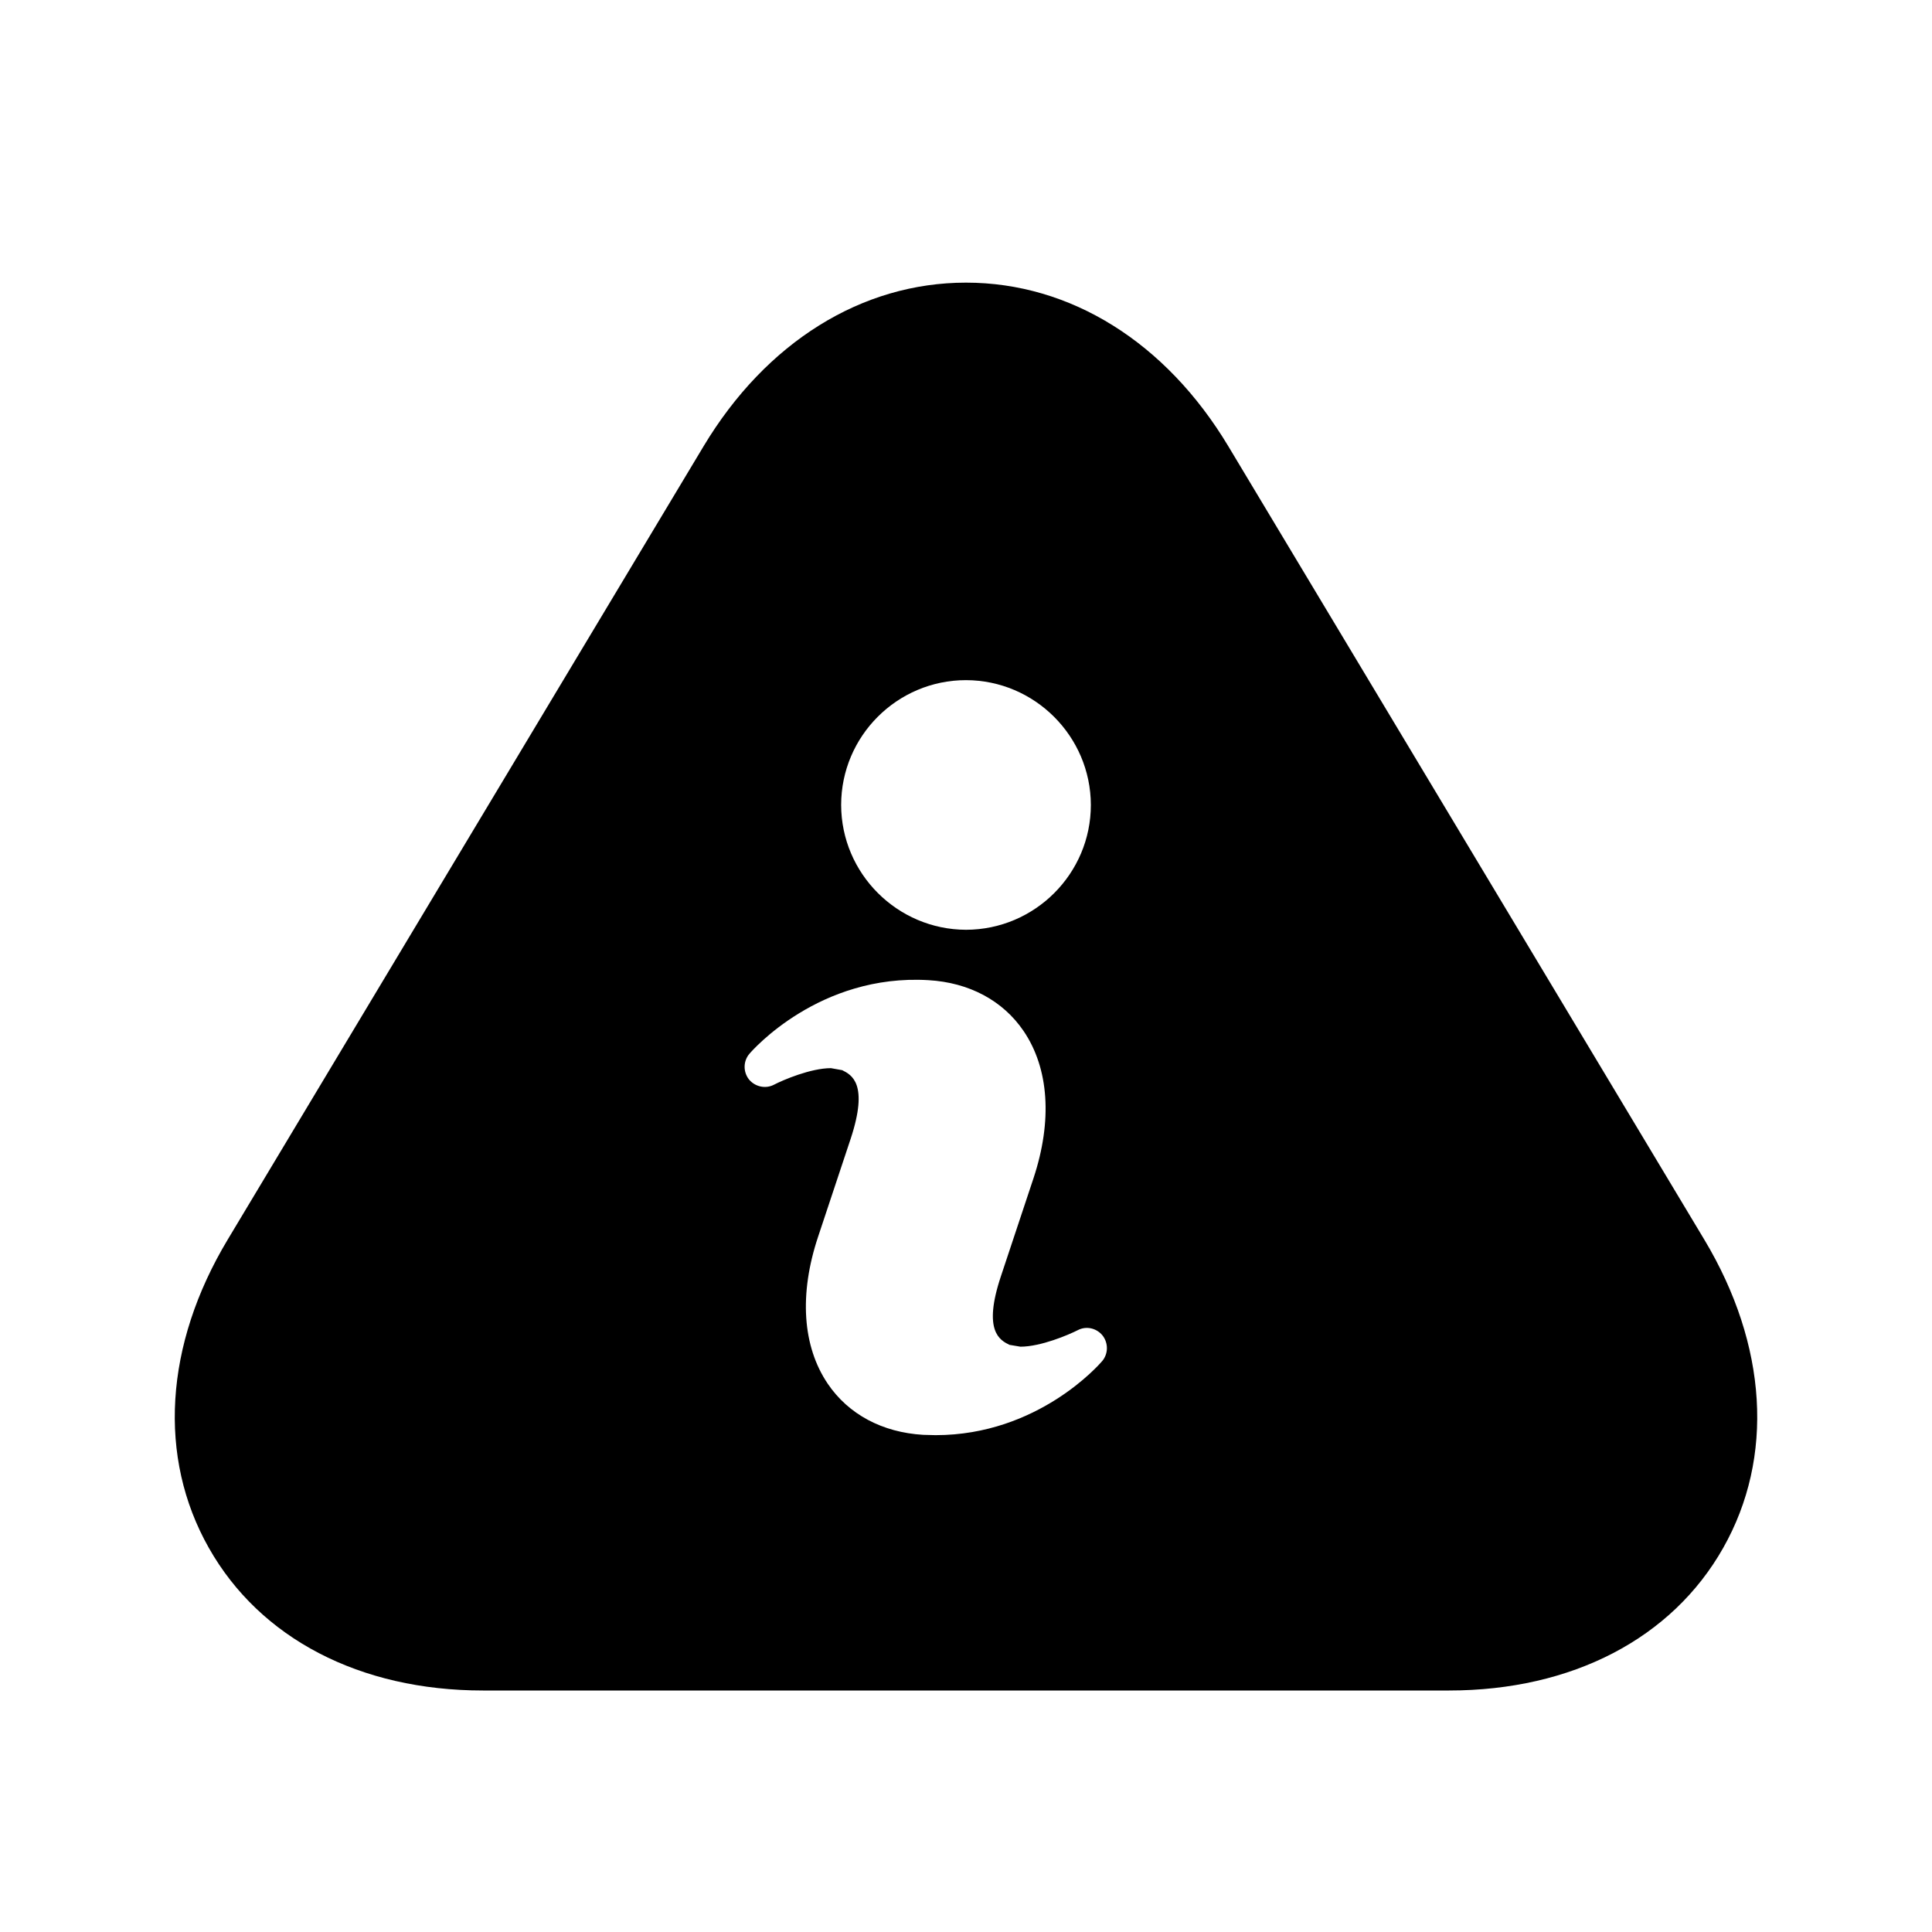
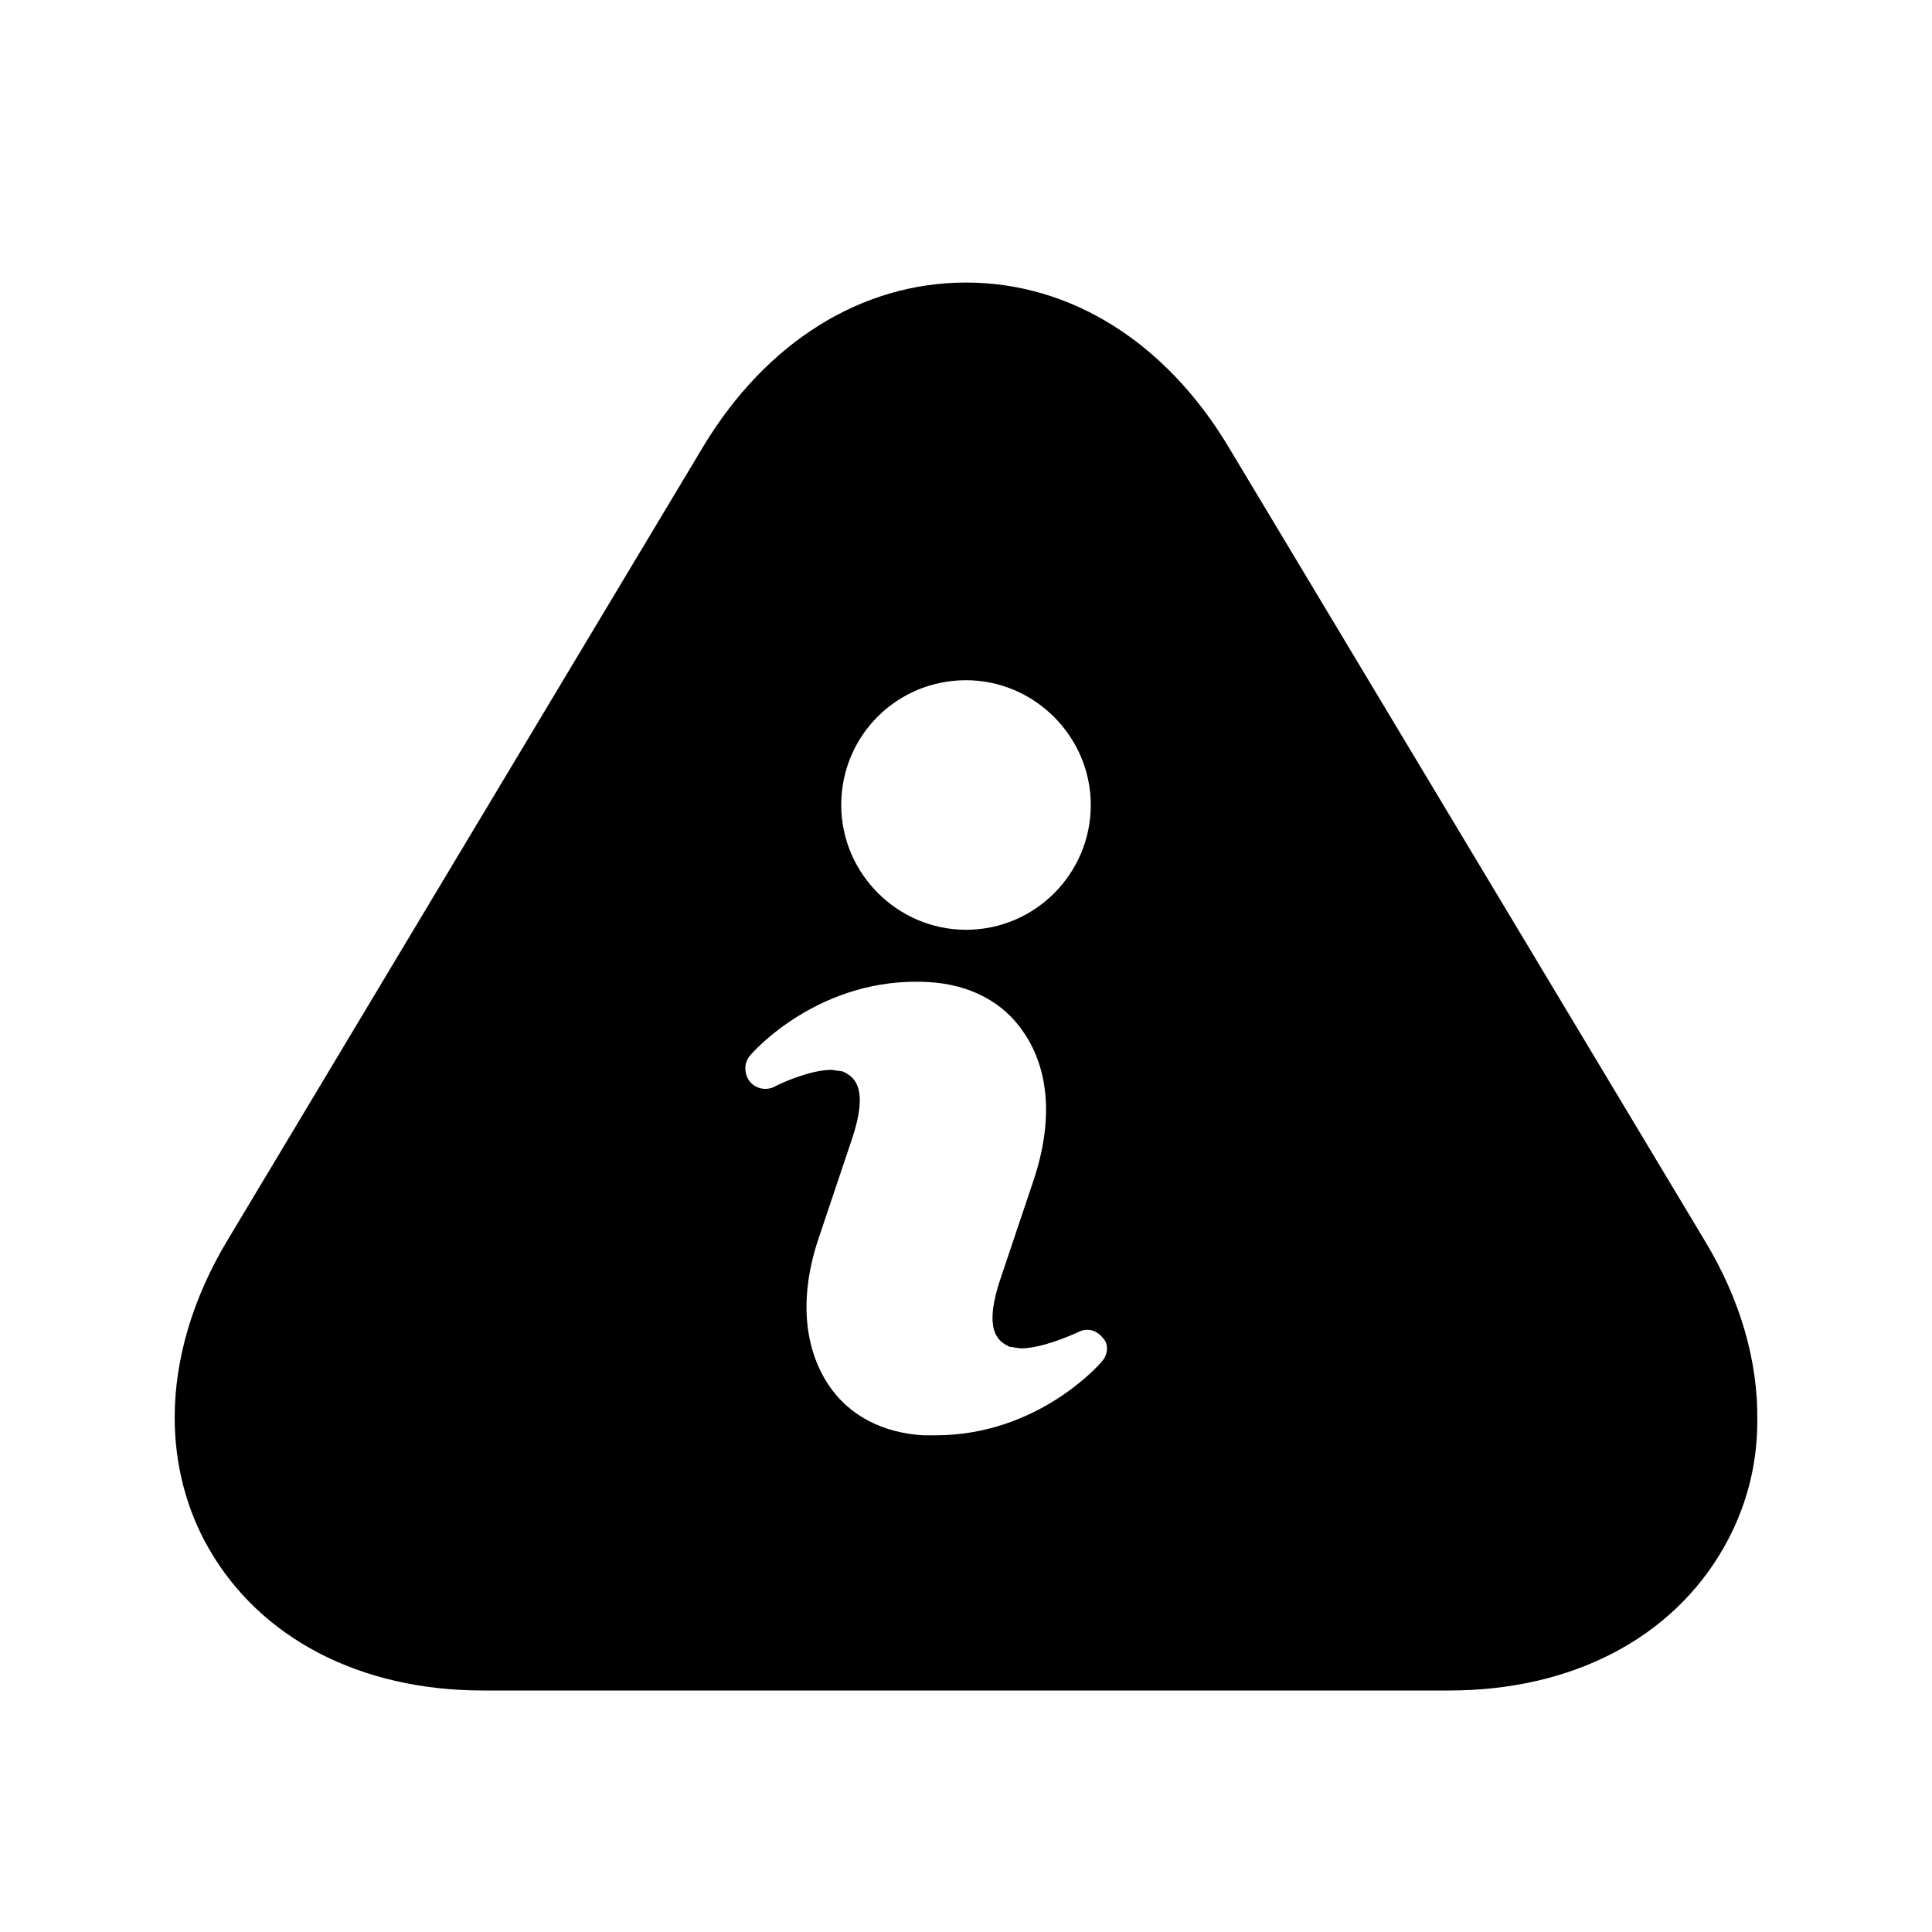
<svg xmlns="http://www.w3.org/2000/svg" version="1.2" baseProfile="tiny" width="24" height="24" viewBox="0 0 24 24">
-   <path d="M21.171 15.398l-5.912-9.854c-.776-1.293-1.963-2.033-3.259-2.033s-2.483.74-3.259 2.031l-5.912 9.856c-.786 1.309-.872 2.705-.235 3.83.636 1.126 1.878 1.772 3.406 1.772h12c1.528 0 2.77-.646 3.406-1.771.637-1.125.551-2.521-.235-3.831zm-9.171-6.949c.854.002 1.549.698 1.551 1.55 0 .853-.695 1.549-1.55 1.551-.854-.002-1.55-.698-1.552-1.55 0-.855.696-1.551 1.551-1.551zm1.69 8.461c-.032.037-.795.918-2.068.918l-.154-.004c-.508-.03-.928-.255-1.185-.634-.315-.465-.358-1.113-.121-1.825l.406-1.221c.225-.683.01-.792-.106-.85l-.14-.025c-.251 0-.597.148-.708.206-.104.054-.235.026-.311-.067-.073-.095-.071-.227.007-.318.033-.039.867-.995 2.223-.914.505.029.925.253 1.182.631.316.465.36 1.114.124 1.828l-.406 1.221c-.227.682-.01.792.106.85l.137.023c.254 0 .6-.148.712-.205.106-.056.235-.026.31.068.072.095.07.227-.008.318z" />
+   <path d="M21.17,15.4l-5.91-9.85C14.48,4.25,13.3,3.51,12,3.51S9.52,4.25,8.74,5.54L2.83,15.4c-0.44,0.73-0.66,1.49-0.66,2.21  c0,0.57,0.14,1.13,0.42,1.62C3.23,20.35,4.47,21,6,21h12c1.53,0,2.77-0.65,3.41-1.77c0.28-0.49,0.42-1.02,0.42-1.58  C21.84,16.91,21.62,16.14,21.17,15.4z M12,8.45c0.85,0,1.55,0.7,1.55,1.55c0,0.85-0.69,1.55-1.55,1.55c-0.85,0-1.55-0.7-1.55-1.55  C10.45,9.14,11.14,8.45,12,8.45z M13.69,16.91c-0.03,0.04-0.8,0.92-2.07,0.92l-0.15,0c-0.51-0.03-0.93-0.25-1.18-0.63  c-0.31-0.47-0.36-1.11-0.12-1.82l0.41-1.22c0.23-0.68,0.01-0.79-0.11-0.85l-0.14-0.02c-0.25,0-0.6,0.15-0.71,0.21  c-0.1,0.05-0.23,0.03-0.31-0.07c-0.07-0.1-0.07-0.23,0.01-0.32c0.03-0.04,0.87-0.99,2.22-0.91c0.51,0.03,0.93,0.25,1.18,0.63  c0.32,0.47,0.36,1.11,0.12,1.83l-0.41,1.22c-0.23,0.68-0.01,0.79,0.11,0.85l0.14,0.02c0.25,0,0.6-0.15,0.71-0.2  c0.11-0.06,0.23-0.03,0.31,0.07C13.77,16.69,13.77,16.82,13.69,16.91z" />
</svg>
